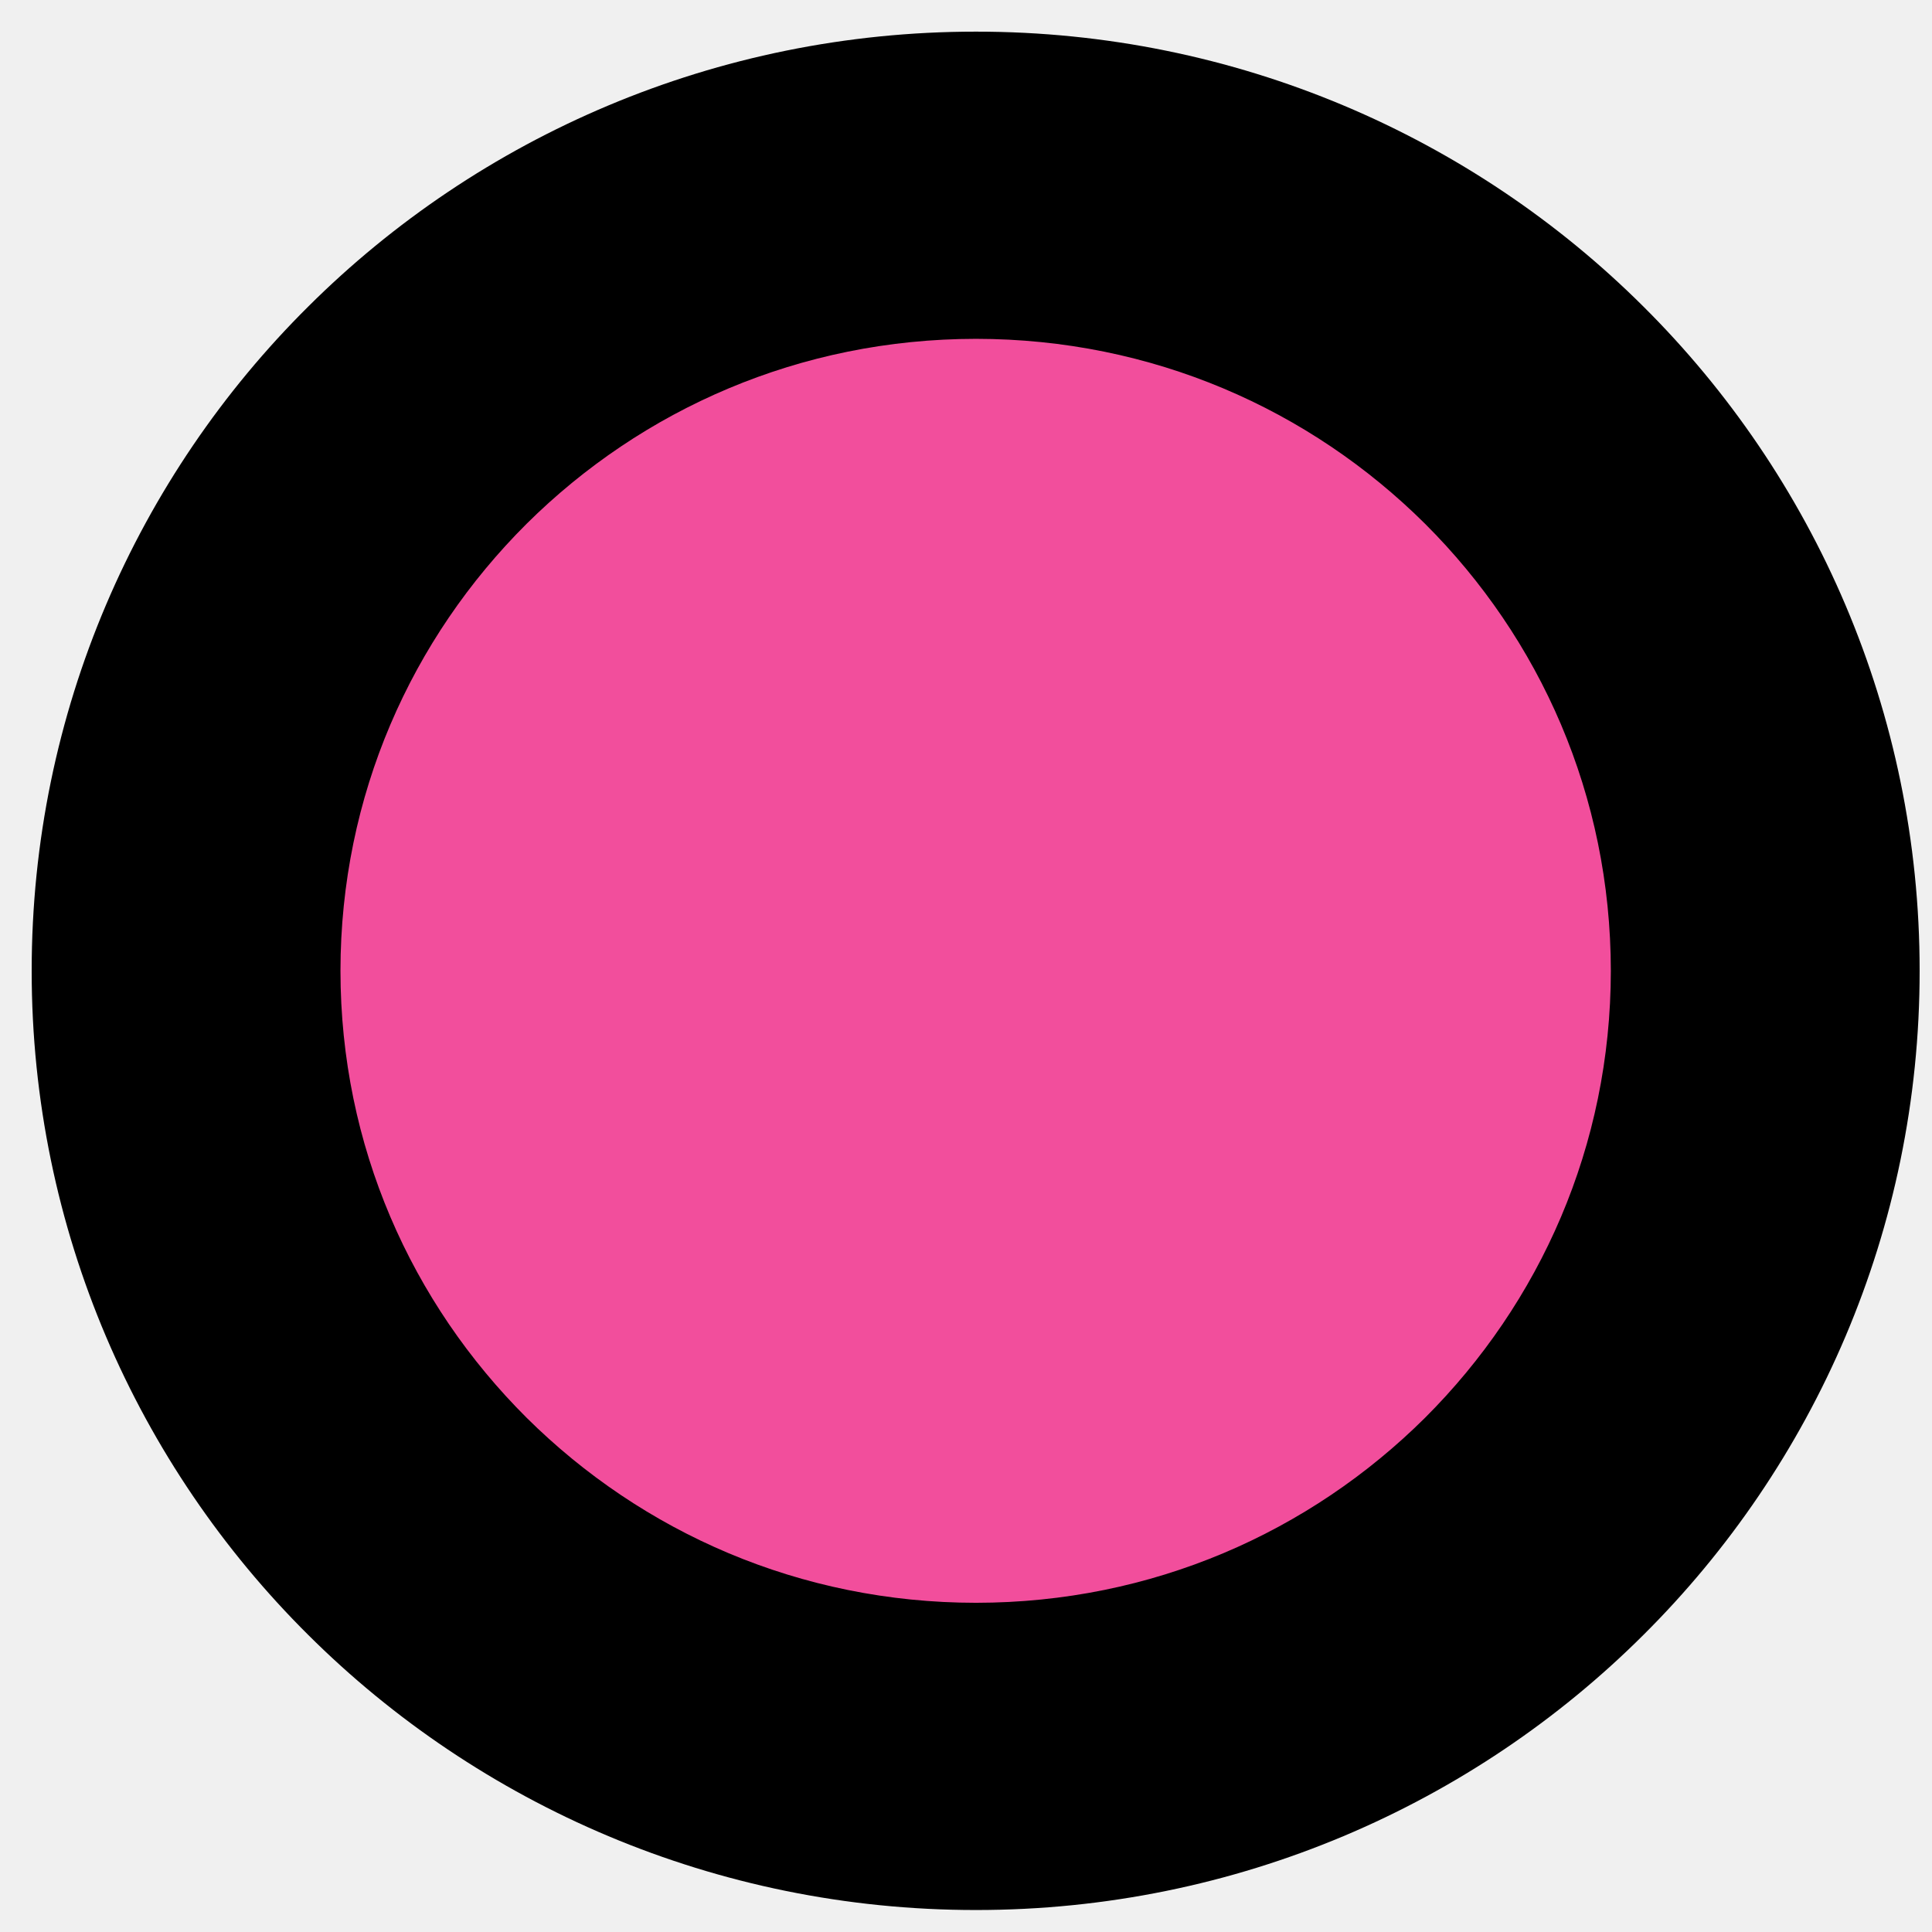
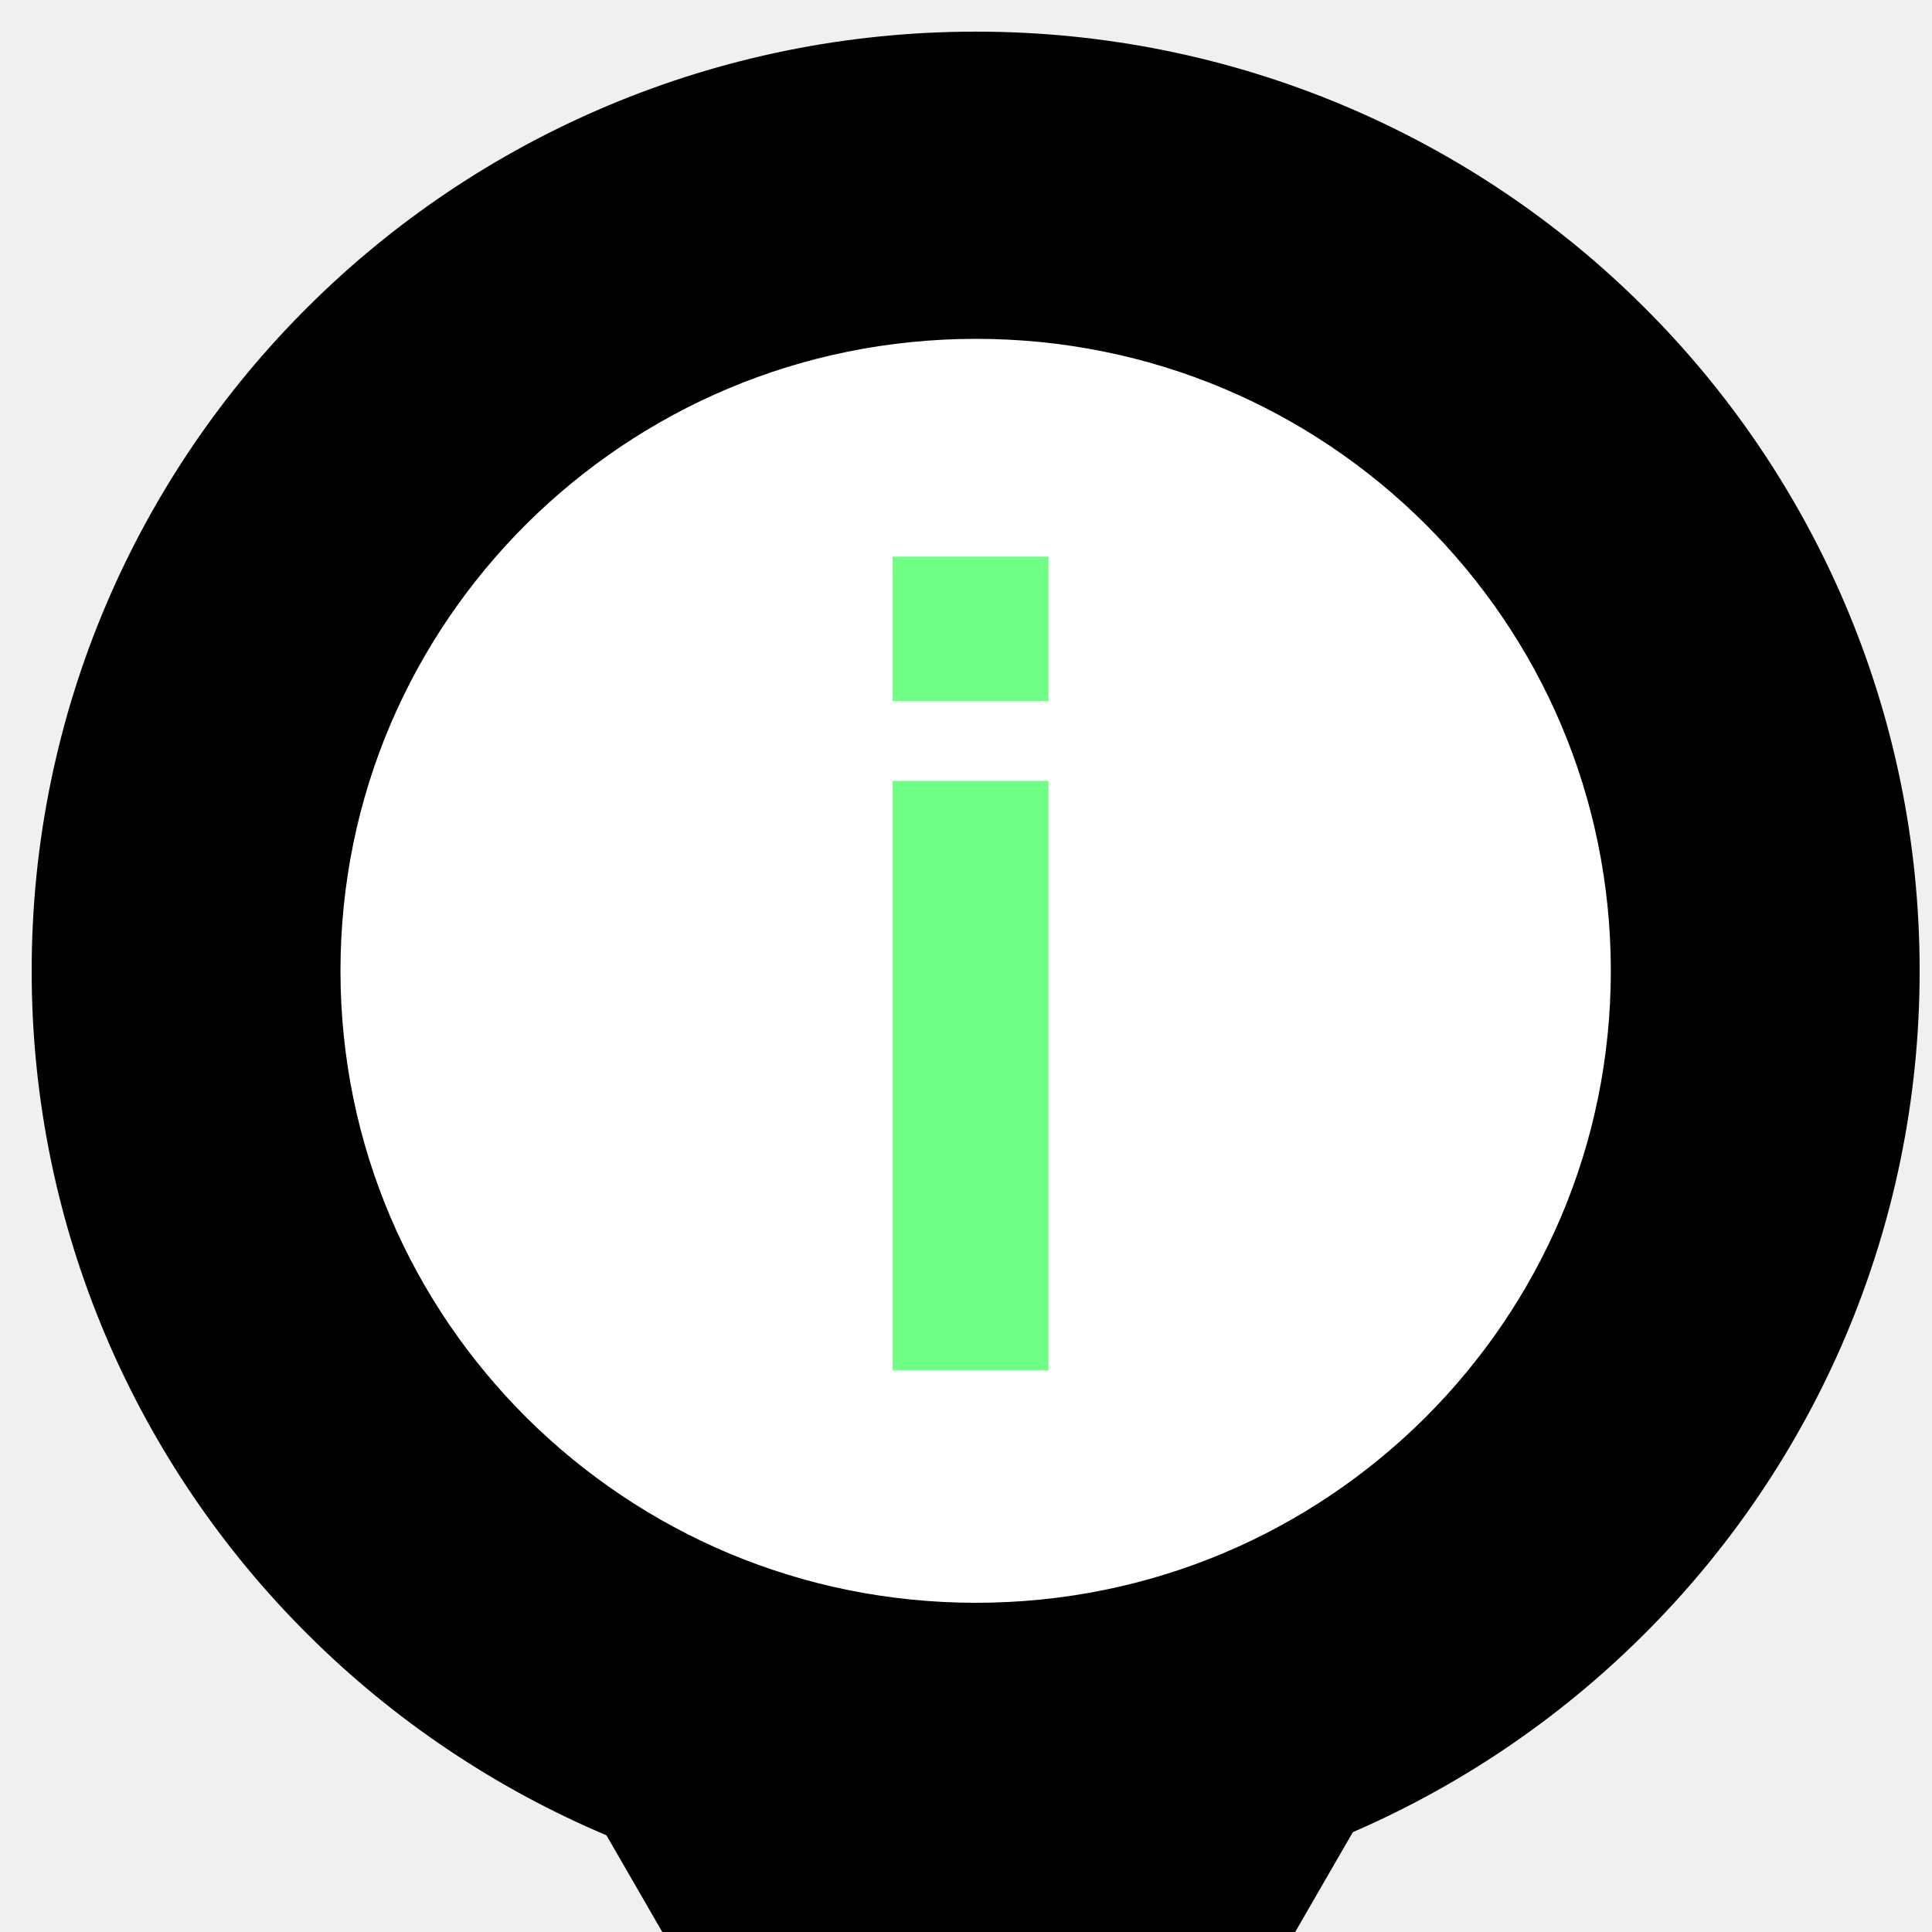
<svg xmlns="http://www.w3.org/2000/svg" width="200" height="200" id="svg3035" version="1.1">
  <defs id="defs3037">
    </defs>
  <g id="layer9" style="display:none">
    <rect style="fill:#808000;fill-opacity:1" id="rect3815" width="279" height="244" x="-30" y="-22" />
  </g>
  <g id="layer7" style="display:inline">
    <path style="fill:#ffffff;fill-opacity:1" id="path3803" d="m 189,109 a 72.5,73 0 1 1 -145,0 72.5,73 0 1 1 145,0 z" transform="translate(-14,-10)" />
  </g>
  <g id="layer3" style="display:none" />
  <g id="layer1" transform="translate(0,152)" style="display:none">
    <path d="m 182.736,-51.498 -15.983,0 c -0.011,18.123 -7.329,34.381 -19.238,46.271 C 135.576,6.63 119.256,13.915 101.036,13.921 82.822,13.916 66.471,6.625 54.515,-5.236 42.582,-17.126 35.254,-33.381 35.245,-51.498 c 0.008,-18.149 7.342,-34.398 19.268,-46.278 11.956,-11.858 28.301,-19.138 46.523,-19.148 18.226,0.011 34.548,7.288 46.479,19.139 11.909,11.876 19.226,28.129 19.238,46.287 l 31.967,0 c 0.011,-26.81 -10.941,-51.222 -28.595,-68.768 -17.627,-17.57 -42.156,-28.467 -69.089,-28.458 -26.933,-0.008 -51.473,10.884 -69.118,28.449 -17.671,17.539 -28.647,41.95 -28.638,68.777 -0.008,26.804 10.971,51.209 28.635,68.751 17.644,17.568 42.181,28.48 69.12,28.471 26.94,0.009 51.469,-10.904 69.092,-28.478 17.652,-17.544 28.603,-41.95 28.593,-68.745 l -15.984,0" style="fill:#f24e9c;fill-opacity:1;fill-rule:nonzero;stroke:none" id="path32" />
  </g>
  <g id="layer2" style="display:none">
    <path d="M 147.315,123.348 123.887,145.779 53.8,78.689 77.229,56.263 147.315,123.348" style="fill:#000000;fill-opacity:1;fill-rule:nonzero;stroke:none" id="path48" />
  </g>
  <g id="g3080" style="display:none">
    <path id="path3082" style="fill:#000000;fill-opacity:1;fill-rule:nonzero;stroke:none" d="M 75.803,146.54 54.635,121.964 125.318,55.503 146.48,80.078 75.803,146.54" />
  </g>
  <g id="g3084" style="display:none" />
  <g id="g3090" style="display:none">
    <g id="g3103" transform="matrix(0.8302256,0,0,0.8113208,16.16784,9.566038)" style="fill:#e8ff00;fill-opacity:1">
      <rect ry="0.079" y="56" x="72" height="53" width="17" id="rect3088" style="fill:#e8ff00;fill-opacity:1;display:inline" />
      <rect transform="matrix(6.8446254e-4,0.9999998,-0.9999998,6.8446254e-4,0,0)" style="fill:#e8ff00;fill-opacity:1" id="rect3092" width="17" height="53" x="73.037" y="-106.95" ry="0.079" />
    </g>
  </g>
  <g id="g3098" style="display:none">
    <rect transform="matrix(5.2952319e-4,0.9999999,-0.9999996,8.8473909e-4,0,0)" style="fill:#63ccf5;fill-opacity:1" id="rect3100" width="17" height="41.003" x="117.092" y="-144.941" ry="0.061" />
  </g>
  <g style="display:none" id="g4423">
    <g style="fill:#e8ff00;fill-opacity:1" transform="matrix(1.848872,0,0,1.754717,-48.83918,-45.26415)" id="g4425">
      <g id="g4431">
        <rect ry="0.079" y="56" x="72" height="53" width="17" id="rect4427" style="fill:#6fff84;fill-opacity:1;display:inline" />
        <rect transform="matrix(6.8446254e-4,0.9999998,-0.9999998,6.8446254e-4,0,0)" style="fill:#6fff84;fill-opacity:1" id="rect4429" width="17" height="53" x="73.037" y="-106.95" ry="0.079" />
      </g>
    </g>
  </g>
  <g style="display:none" transform="translate(0,152)" id="g3010">
    <path id="path3012" style="fill:#874e9c;fill-opacity:1;fill-rule:nonzero;stroke:none" d="m 144.424,-50.499 -8.296,0 c -0.005,9.362 -3.804,17.761 -9.985,23.903 -6.197,6.125 -14.667,9.888 -24.124,9.891 -9.454,-0.003 -17.94,-3.769 -24.146,-9.896 -6.193,-6.142 -9.997,-14.54 -10.002,-23.898 0.004,-9.376 3.811,-17.769 10.001,-23.906 6.205,-6.125 14.689,-9.886 24.147,-9.892 9.46,0.005 17.932,3.765 24.124,9.887 6.181,6.135 9.979,14.531 9.985,23.911 l 16.592,0 c 0.005,-13.85 -5.679,-26.461 -14.842,-35.524 -9.149,-9.076 -21.88,-14.706 -35.86,-14.701 -13.979,-0.004 -26.716,5.623 -35.874,14.696 -9.172,9.06 -14.869,21.671 -14.864,35.529 -0.004,13.846 5.694,26.454 14.863,35.516 9.158,9.075 21.893,14.712 35.876,14.708 13.983,0.005 26.714,-5.633 35.861,-14.711 9.162,-9.063 14.846,-21.671 14.84,-35.512 l -8.296,0" />
  </g>
  <g id="layer4" style="display:none" />
  <g style="display:none" id="g3783">
    <path d="M 133.396,119.706 117.775,138.694 70.719,82.332 86.34,63.349 133.396,119.706" style="fill:#874e9c;fill-opacity:1;fill-rule:nonzero;stroke:none" id="path3785" />
  </g>
-   <g id="layer5" style="display:inline">
+   <g id="layer5" style="display:none">
    <path style="fill:#f24e9c;fill-opacity:1" id="path3800" d="m 197,101 a 76.5,67 0 1 1 -153,0 76.5,67 0 1 1 153,0 z" transform="matrix(0.9673203,0,0,1.089552,-14.56209,-10.04478)" />
+   </g>
+   <g id="layer16" style="display:inline">
+     <path style="color:#000000;fill:#000000;fill-opacity:1;fill-rule:nonzero;stroke:none;stroke-width:15;marker:none;visibility:visible;display:inline;overflow:visible;enable-background:accumulate" id="path3084" d="m 106.921,-100.787 -11.737,-20.329 -11.737,-20.329 23.473,0 23.473,0 -11.737,20.329 z" transform="matrix(1.954382,0,0,1.954382,-107.6443,453.7201)" />
  </g>
  <g style="display:inline" transform="translate(0,152)" id="g3795">
    <path id="path3797" style="fill:#000000;fill-opacity:1;fill-rule:nonzero;stroke:none" d="m 182.736,-51.498 -15.983,0 c -0.011,18.123 -7.329,34.381 -19.238,46.271 C 135.576,6.63 119.256,13.915 101.036,13.921 82.822,13.916 66.471,6.625 54.515,-5.236 42.582,-17.126 35.254,-33.381 35.245,-51.498 c 0.008,-18.149 7.342,-34.398 19.268,-46.278 11.956,-11.858 28.301,-19.138 46.523,-19.148 18.226,0.011 34.548,7.288 46.479,19.139 11.909,11.876 19.226,28.129 19.238,46.287 l 31.967,0 c 0.011,-26.81 -10.941,-51.222 -28.595,-68.768 -17.627,-17.57 -42.156,-28.467 -69.089,-28.458 -26.933,-0.008 -51.473,10.884 -69.118,28.449 -17.671,17.539 -28.647,41.95 -28.638,68.777 -0.008,26.804 10.971,51.209 28.635,68.751 17.644,17.568 42.181,28.48 69.12,28.471 26.94,0.009 51.469,-10.904 69.092,-28.478 17.652,-17.544 28.603,-41.95 28.593,-68.745 l -15.984,0" />
  </g>
  <g style="display:none" id="g3963">
    <path transform="matrix(0.9673203,0,0,1.089552,-14.56209,-10.04478)" d="m 197,101 a 76.5,67 0 1 1 -153,0 76.5,67 0 1 1 153,0 z" id="path3965" style="fill:#000000;fill-opacity:1" />
  </g>
  <g id="g3967" transform="translate(0,152)" style="display:none">
    <path d="m 182.736,-51.498 -15.983,0 c -0.011,18.123 -7.329,34.381 -19.238,46.271 C 135.576,6.63 119.256,13.915 101.036,13.921 82.822,13.916 66.471,6.625 54.515,-5.236 42.582,-17.126 35.254,-33.381 35.245,-51.498 c 0.008,-18.149 7.342,-34.398 19.268,-46.278 11.956,-11.858 28.301,-19.138 46.523,-19.148 18.226,0.011 34.548,7.288 46.479,19.139 11.909,11.876 19.226,28.129 19.238,46.287 l 31.967,0 c 0.011,-26.81 -10.941,-51.222 -28.595,-68.768 -17.627,-17.57 -42.156,-28.467 -69.089,-28.458 -26.933,-0.008 -51.473,10.884 -69.118,28.449 -17.671,17.539 -28.647,41.95 -28.638,68.777 -0.008,26.804 10.971,51.209 28.635,68.751 17.644,17.568 42.181,28.48 69.12,28.471 26.94,0.009 51.469,-10.904 69.092,-28.478 17.652,-17.544 28.603,-41.95 28.593,-68.745 l -15.984,0" style="fill:#f24e9c;fill-opacity:1;fill-rule:nonzero;stroke:none" id="path3969" />
  </g>
  <g style="display:none" transform="translate(0,152)" id="g3802" />
  <g id="layer6" style="display:none" />
  <g style="display:none" id="g3816" />
  <g id="g3820" style="display:none">
    <path style="fill:#f24e9c;fill-opacity:1;fill-rule:nonzero;stroke:none" d="m 51.438,16.719 c -7.158,4.182 -13.725,9.217 -19.531,15 C 14.282,49.271 3.272,73.673 3.281,100.5 c -0.008,26.804 10.961,51.208 28.625,68.75 17.644,17.568 42.185,28.478 69.125,28.469 26.94,0.009 51.471,-10.895 69.094,-28.469 17.652,-17.544 28.604,-41.955 28.594,-68.75 0.011,-26.81 -10.94,-51.236 -28.594,-68.781 -5.45,-5.432 -11.551,-10.219 -18.188,-14.25 l -19.469,25.562 c 5.539,3.007 10.584,6.77 15.031,11.188 11.909,11.876 19.238,28.123 19.25,46.281 -0.011,18.123 -7.341,34.391 -19.25,46.281 -11.939,11.856 -28.248,19.12 -46.469,19.125 C 82.817,165.901 66.456,158.61 54.5,146.75 42.567,134.86 35.259,118.617 35.25,100.5 35.258,82.351 42.66,66.01 54.5,54.219 58.858,49.879 63.833,46.167 69.281,43.188 L 51.438,16.719 z" id="path3804" />
    <rect style="fill:#f24e9c;fill-opacity:1" id="rect3822" width="103.974" height="32.363" x="-98.441" y="82.953" transform="matrix(0.0026322,-0.9999965,0.9998784,0.01559462,0,0)" />
  </g>
  <g style="display:none" id="g3028">
    <path style="fill:#808080;fill-opacity:1;fill-rule:nonzero;stroke:none" d="m 51.438,16.719 c -7.158,4.182 -13.725,9.217 -19.531,15 C 14.282,49.271 3.272,73.673 3.281,100.5 c -0.008,26.804 10.961,51.208 28.625,68.75 17.644,17.568 42.185,28.478 69.125,28.469 26.94,0.009 51.471,-10.895 69.094,-28.469 17.652,-17.544 28.604,-41.955 28.594,-68.75 0.011,-26.81 -10.94,-51.236 -28.594,-68.781 -5.45,-5.432 -11.551,-10.219 -18.188,-14.25 l -19.469,25.562 c 5.539,3.007 10.584,6.77 15.031,11.188 11.909,11.876 19.238,28.123 19.25,46.281 -0.011,18.123 -7.341,34.391 -19.25,46.281 -11.939,11.856 -28.248,19.12 -46.469,19.125 C 82.817,165.901 66.456,158.61 54.5,146.75 42.567,134.86 35.259,118.617 35.25,100.5 35.258,82.351 42.66,66.01 54.5,54.219 58.858,49.879 63.833,46.167 69.281,43.188 L 51.438,16.719 z" id="path3032" />
    <rect transform="matrix(0.0026322,-0.9999965,0.9998784,0.01559462,0,0)" y="82.953" x="-98.441" height="32.363" width="103.974" id="rect3038" style="fill:#808080;fill-opacity:1" />
  </g>
  <g style="display:none" transform="translate(0,152)" id="g3031">
    <path id="path3033" style="fill:#f24e9c;fill-opacity:1;fill-rule:nonzero;stroke:none" d="m 182.736,-51.498 -15.983,0 c -0.011,18.123 -7.329,34.381 -19.238,46.271 C 135.576,6.63 119.256,13.915 101.036,13.921 82.822,13.916 66.471,6.625 54.515,-5.236 42.582,-17.126 35.254,-33.381 35.245,-51.498 c 0.008,-18.149 7.342,-34.398 19.268,-46.278 11.956,-11.858 28.301,-19.138 46.523,-19.148 18.226,0.011 34.548,7.288 46.479,19.139 11.909,11.876 19.226,28.129 19.238,46.287 l 31.967,0 c 0.011,-26.81 -10.941,-51.222 -28.595,-68.768 -17.627,-17.57 -42.156,-28.467 -69.089,-28.458 -26.933,-0.008 -51.473,10.884 -69.118,28.449 -17.671,17.539 -28.647,41.95 -28.638,68.777 -0.008,26.804 10.971,51.209 28.635,68.751 17.644,17.568 42.181,28.48 69.12,28.471 26.94,0.009 51.469,-10.904 69.092,-28.478 17.652,-17.544 28.603,-41.95 28.593,-68.745 l -15.984,0" />
  </g>
  <g id="layer8" style="display:none" />
  <g id="g3035" style="display:none">
    <path d="m 114.359,101.202 -7.407,0 c -0.003,1.722 -0.687,3.212 -1.828,4.346 -1.153,1.119 -2.668,1.793 -4.42,1.795 -1.747,-0.002 -3.255,-0.669 -4.404,-1.793 -1.14,-1.133 -1.826,-2.624 -1.829,-4.348 0.003,-3.382 2.785,-6.119 6.233,-6.123 3.462,0.003 6.244,2.748 6.247,6.123 l 14.815,0 c -0.003,-11.42 -9.428,-20.673 -21.062,-20.675 -11.631,0.003 -21.044,9.259 -21.048,20.675 0.003,11.422 9.41,20.688 21.048,20.695 11.641,-0.006 21.058,-9.27 21.062,-20.695 l -7.407,0" style="fill:#79d3f6;fill-opacity:1;fill-rule:nonzero;stroke:none" id="path3037" />
    <path id="path26" style="fill:#79d3f6;fill-opacity:1;fill-rule:nonzero;stroke:none" d="m 136.123,101.014 -7.408,0 c -0.003,7.615 -3.116,14.442 -8.188,19.435 -5.089,4.987 -12.033,8.049 -19.779,8.052 -7.744,-0.003 -14.686,-3.061 -19.774,-8.052 -5.074,-4.993 -8.187,-11.819 -8.19,-19.435 0.003,-7.605 3.116,-14.429 8.19,-19.424 5.088,-4.987 12.03,-8.046 19.774,-8.048 7.746,0.002 14.69,3.061 19.779,8.048 5.072,4.994 8.185,11.819 8.188,19.424 l 14.815,0 c -0.006,-23.205 -19.151,-42.019 -42.783,-42.025 -23.63,0.007 -42.772,18.82 -42.778,42.025 0.006,23.218 19.148,42.034 42.778,42.04 23.632,-0.006 42.776,-18.823 42.783,-42.04 l -7.407,0" />
+   </g>
+   <g id="layer17" style="display:none">
+     <g transform="matrix(22.22207,0,0,22.22207,-791.5597,-524.2995)" style="font-size:6px;font-style:normal;font-variant:normal;font-weight:bold;font-stretch:normal;line-height:125%;letter-spacing:0px;word-spacing:0px;fill:#874e9c;fill-opacity:1;stroke:none;font-family:Arial;-inkscape-font-specification:Sans Bold" id="flowRoot3106">
+       <path d="m 40.45,29.235 -0.747,0 c -0.002,-0.107 -0.003,-0.173 -0.003,-0.196 -1e-6,-0.242 0.04,-0.441 0.12,-0.598 0.08,-0.156 0.24,-0.332 0.48,-0.527 0.24,-0.195 0.384,-0.323 0.431,-0.384 0.072,-0.096 0.108,-0.201 0.108,-0.316 -3e-6,-0.16 -0.064,-0.297 -0.193,-0.41 -0.127,-0.115 -0.299,-0.173 -0.516,-0.173 -0.209,3e-6 -0.384,0.06 -0.524,0.179 -0.141,0.119 -0.237,0.301 -0.29,0.545 l -0.756,-0.094 c 0.021,-0.35 0.17,-0.646 0.445,-0.891 0.277,-0.244 0.641,-0.366 1.09,-0.366 0.473,5e-6 0.849,0.124 1.128,0.372 0.279,0.246 0.419,0.533 0.419,0.861 -3e-6,0.182 -0.052,0.354 -0.155,0.516 -0.102,0.162 -0.32,0.383 -0.656,0.662 -0.174,0.145 -0.282,0.261 -0.325,0.349 -0.041,0.088 -0.06,0.245 -0.056,0.472 m -0.747,1.107 0,-0.823 0.823,0 0,0.823 -0.823,0" style="fill:#874e9c;fill-opacity:1" id="path3115" />
+     </g>
+   </g>
+   <g id="layer18" style="display:inline">
+     <g style="font-size:117.679px;font-style:normal;font-variant:normal;font-weight:bold;font-stretch:normal;line-height:125%;letter-spacing:0px;word-spacing:0px;fill:#6fff84;fill-opacity:1;stroke:none;font-family:Arial;-inkscape-font-specification:Sans Bold" id="text3118">
+       <path d="m 92.392,72.563 0,-14.94 16.146,0 0,14.94 -16.146,0 m 0,69.297 0,-61.023 16.146,0 0,61.023 -16.146,0" style="fill:#6fff84;fill-opacity:1" id="path3123" />
+     </g>
+   </g>
+   <g id="layer19" style="display:none">
+     <path style="color:#000000;fill:#d9e70c;fill-opacity:1;fill-rule:nonzero;stroke:none;stroke-width:15;marker:none;visibility:visible;display:inline;overflow:visible;enable-background:accumulate" d="m 91.562,64.532 c -0.364,-0.011 -0.72,0.014 -1.072,0.067 -2.817,0.424 -5.559,1.303 -8.375,2.58 -2.816,1.277 -5.496,2.788 -8.342,5.126 -2.846,2.338 -6.211,6.643 -8.342,9.012 -2.131,2.369 -2.099,5.007 -4.523,5.159 -3.466,0.046 -7.963,-9.436 -10.252,-12.865 -3.112,-4.377 -6.505,-5.968 -6.633,0 -0.128,5.968 0.237,11.852 1.709,15.511 1.525,3.653 4.833,7.833 9.649,11.893 2.558,1.452 6.577,3.371 10.051,2.211 -0.719,3.237 0.772,6.841 3.122,9.778 11.656,14.565 12.44,40.559 30.045,40.559 17.605,0 19.669,-26.649 31.86,-40.354 2.962,-3.33 2.153,-7.964 0.871,-11.726 2.108,1.468 4.938,1.898 7.303,1.977 7.312,-2.206 12.862,-7.348 15.444,-13.736 1.645,-5.142 1.82,-15.842 -1.876,-20.537 -4.017,-4.933 -4.987,3.741 -6.566,9.917 -1.258,2.651 -1.536,7.052 -5.025,7.37 -3.489,0.319 -5.584,-5.382 -8.375,-7.739 -4.913,-4.136 -7.555,-7.851 -13.736,-11.089 -2.816,-1.277 -8.506,-2.624 -11.324,-3.049 -2.817,-0.424 -5.055,1.474 -7.839,1.474 -2.436,0 -5.226,-1.461 -7.772,-1.541 z" id="path3155" />
  </g>
  <g id="layer10" style="display:none">
    <path id="path50" style="fill:#7b6dbd;fill-opacity:1;fill-rule:nonzero;stroke:none" d="m 87.002,142.687 14.597,-14.135 14.536,14.061 0,-71.75 -14.536,-14.054 -14.597,14.128 0,71.75" />
  </g>
  <g id="layer11" style="display:none" />
  <g id="layer12" style="display:none">
    <g id="g3109" transform="matrix(2.551158,2.486819,-2.514444,2.579499,101.3069,-427.9482)">
      <path id="path48-2" style="fill:#d9e70c;fill-opacity:1;fill-rule:nonzero;stroke:none" d="m 115.757,110.865 -5.891,5.893 -17.624,-17.625 5.891,-5.891 17.624,17.623" />
      <path id="path48-6" style="fill:#d9e70c;fill-opacity:1;fill-rule:nonzero;stroke:none" d="m 109.345,93.408 5.89,5.894 -17.631,17.617 -5.889,-5.894 17.63,-17.617" />
    </g>
  </g>
  <g id="layer13" style="display:none">
    <flowRoot xml:space="preserve" id="flowRoot3114" style="font-size:64px;font-style:normal;font-variant:normal;font-weight:bold;font-stretch:normal;text-align:start;line-height:125%;letter-spacing:0px;word-spacing:0px;writing-mode:lr-tb;text-anchor:start;fill:#000000;fill-opacity:1;stroke:none;font-family:Cantarell;-inkscape-font-specification:Cantarell Bold" transform="matrix(1.93013,0,0,1.96181,-58.58132,-105.574)">
      <flowRegion id="flowRegion3116">
        <rect id="rect3118" width="69.827" height="77.015" x="73.934" y="63.427" style="font-size:64px;font-style:normal;font-variant:normal;font-weight:bold;font-stretch:normal;text-align:start;line-height:125%;writing-mode:lr-tb;text-anchor:start;font-family:Cantarell;-inkscape-font-specification:Cantarell Bold" />
      </flowRegion>
      <flowPara id="flowPara3120" style="font-size:64px;font-style:normal;font-variant:normal;font-weight:bold;font-stretch:normal;text-align:start;line-height:125%;writing-mode:lr-tb;text-anchor:start;font-family:Cantarell;-inkscape-font-specification:Cantarell Bold">!</flowPara>
    </flowRoot>
  </g>
  <g id="layer14" style="display:none">
    <g id="g3902">
      <path id="path48-6-8" style="fill:#d9e70c;fill-opacity:1;fill-rule:nonzero;stroke:none" d="m 150.94,88.861 0.283,24.944 -74.614,-0.898 -0.28,-24.941 74.61,0.895" />
      <path transform="matrix(0.8328144,0,0,1,44.52195,26.69846)" d="M 69.757,112.703 35.975,93.199 2.194,73.696 35.975,54.192 69.757,34.688 l -2e-6,39.007 z" id="path3900" style="fill:#d9e70c;fill-opacity:1" />
    </g>
  </g>
  <g id="g3906" style="display:none">
    <g id="g3908" transform="matrix(-1,0,0,-1,203.5723,200.7884)">
      <path d="m 150.94,88.861 0.283,24.944 -74.614,-0.898 -0.28,-24.941 74.61,0.895" style="fill:#d9e70c;fill-opacity:1;fill-rule:nonzero;stroke:none" id="path3910" />
      <path style="fill:#d9e70c;fill-opacity:1" id="path3912" d="M 69.757,112.703 35.975,93.199 2.194,73.696 35.975,54.192 69.757,34.688 l -2e-6,39.007 z" transform="matrix(0.8328144,0,0,1,44.52195,26.69846)" />
    </g>
  </g>
  <g id="layer15" style="display:none">
    <g id="g3958" transform="matrix(1.167672,0,0,1.167672,-23.08664,-19.76841)">
      <path id="path48-6-3" style="fill:#877aed;fill-opacity:1;fill-rule:nonzero;stroke:none" d="M 132.629,70.187 148.81,86.377 100.375,134.772 84.198,118.582 132.629,70.187" />
      <path id="path48-6-3-3" style="fill:#877aed;fill-opacity:1;fill-rule:nonzero;stroke:none" d="M 110.169,124.581 99.127,136.131 66.121,101.558 77.163,90.01 110.169,124.581" />
      <path id="path48-6-3-3-9" style="fill:#877aed;fill-opacity:1;fill-rule:nonzero;stroke:none" d="m 112.614,120.318 -10.691,11.375 -31.956,-34.048 10.691,-11.372 31.956,34.046" />
    </g>
  </g>
</svg>
